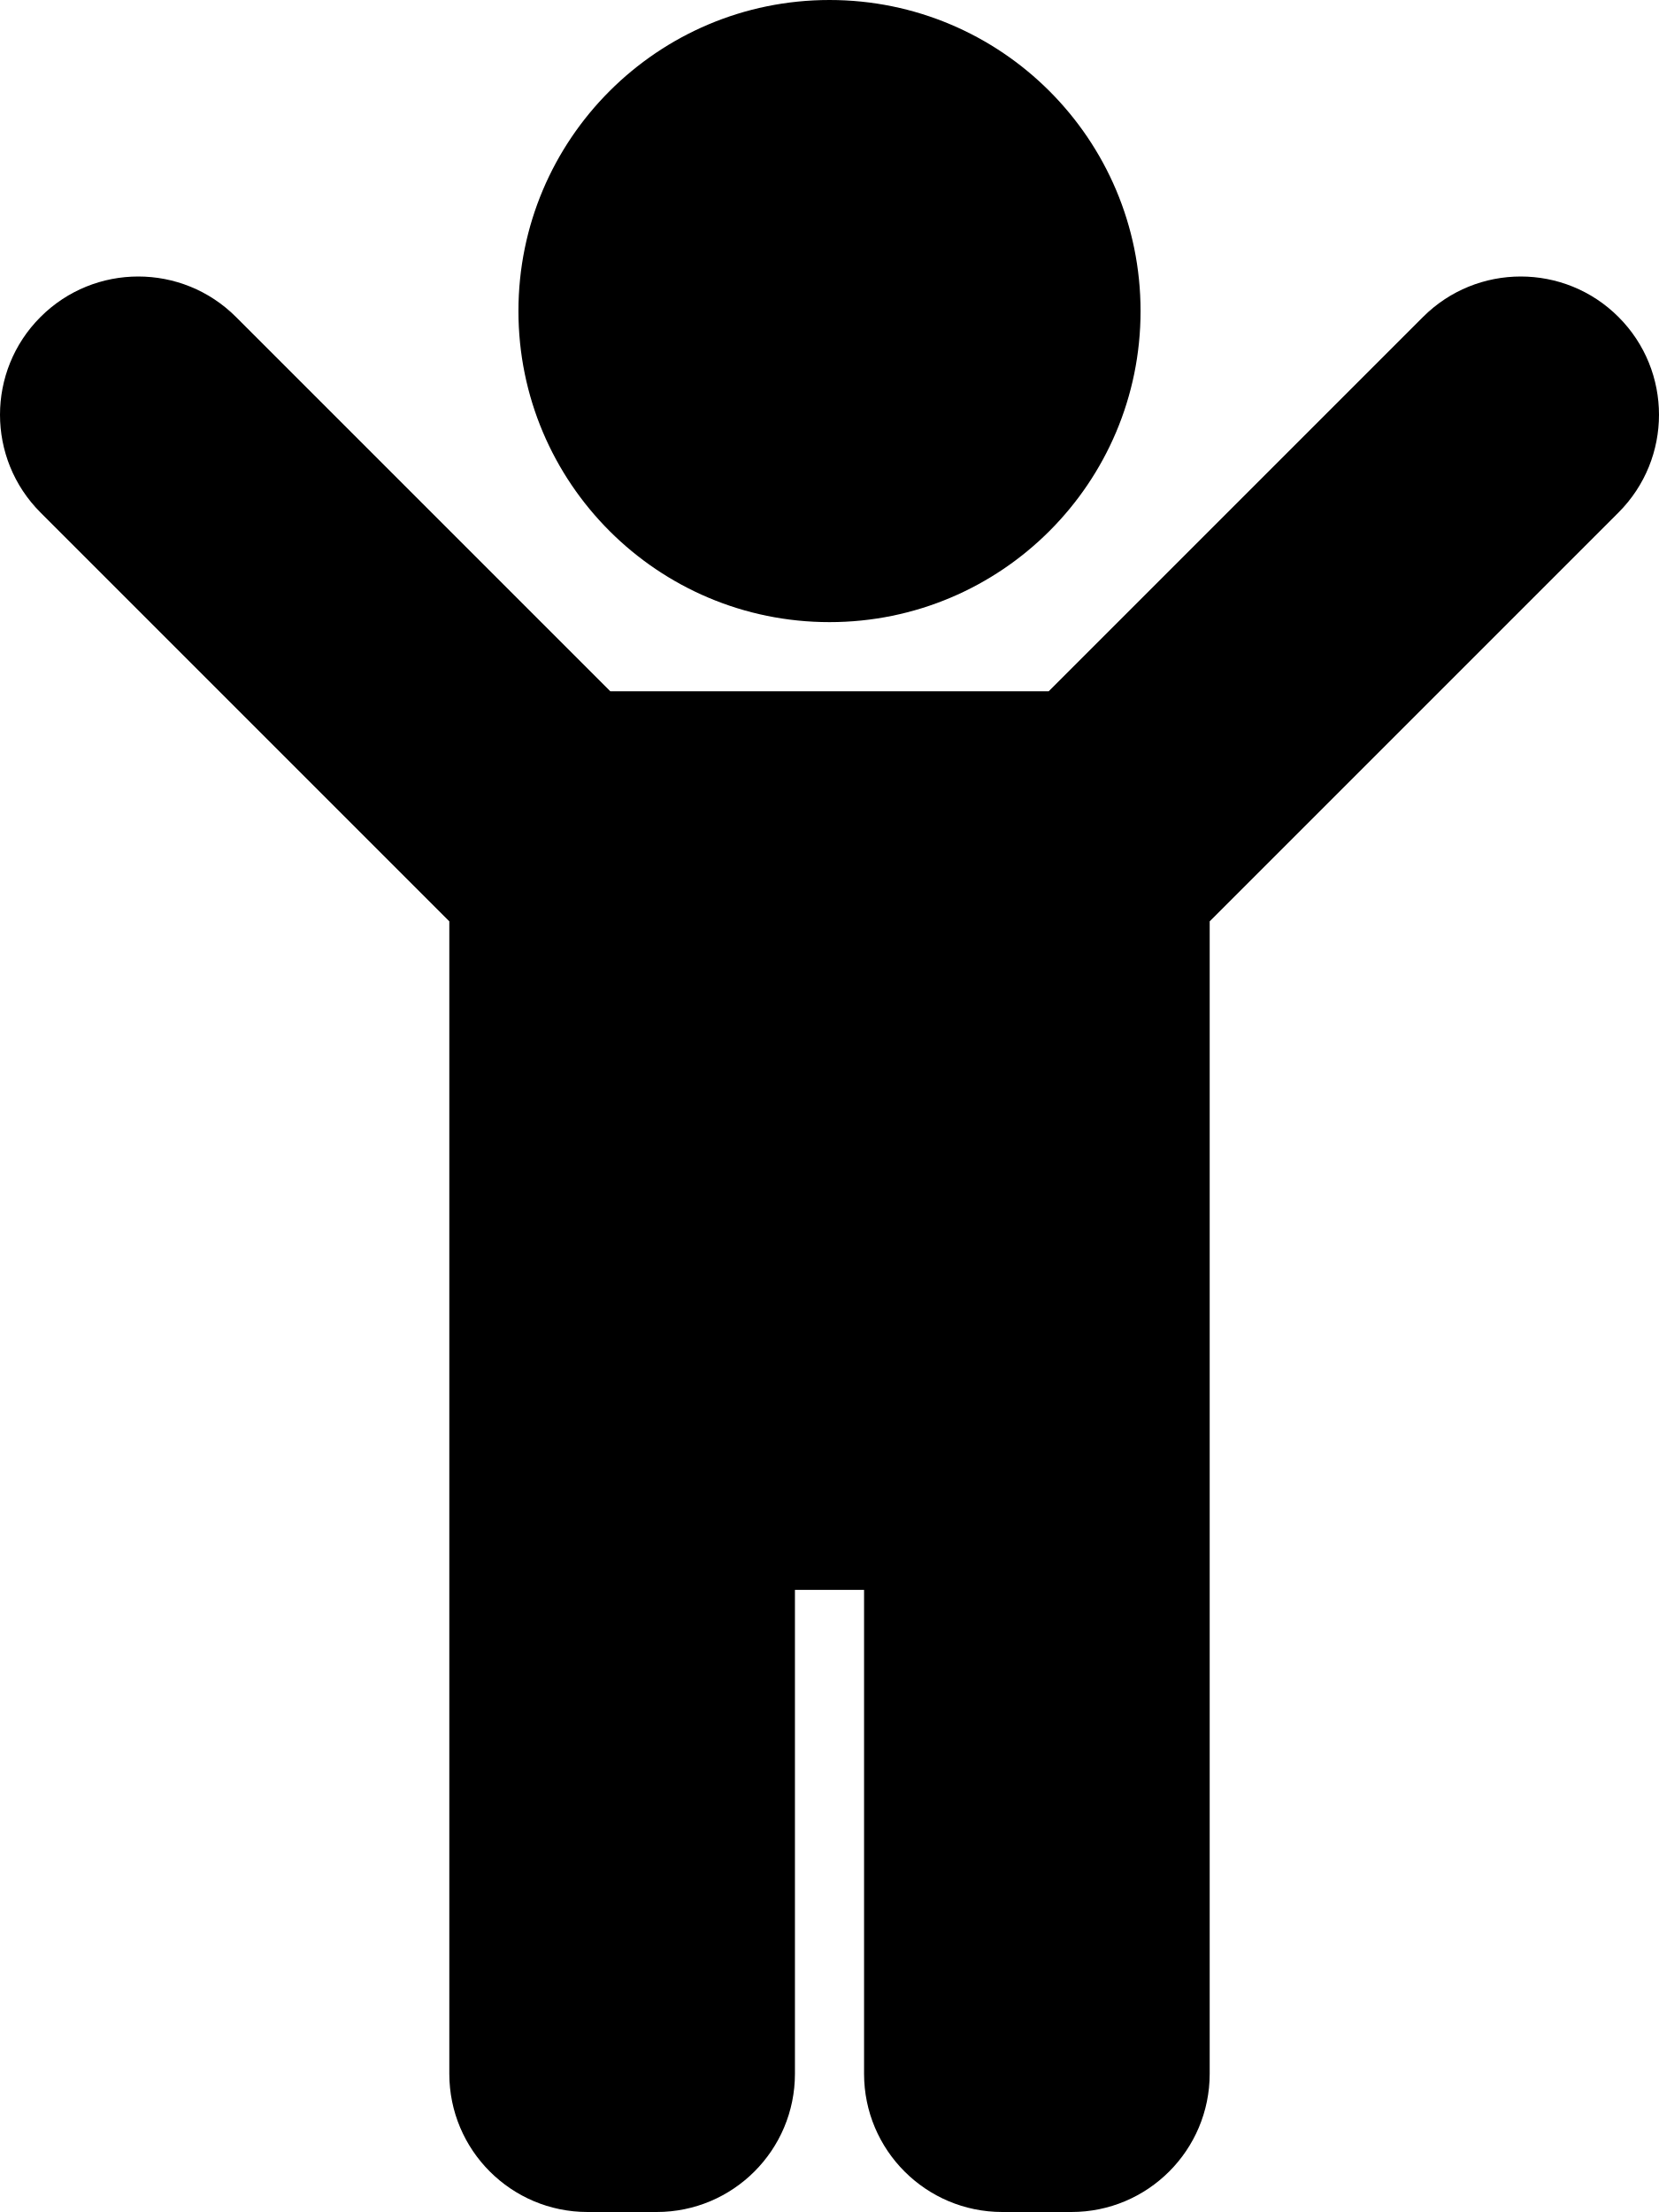
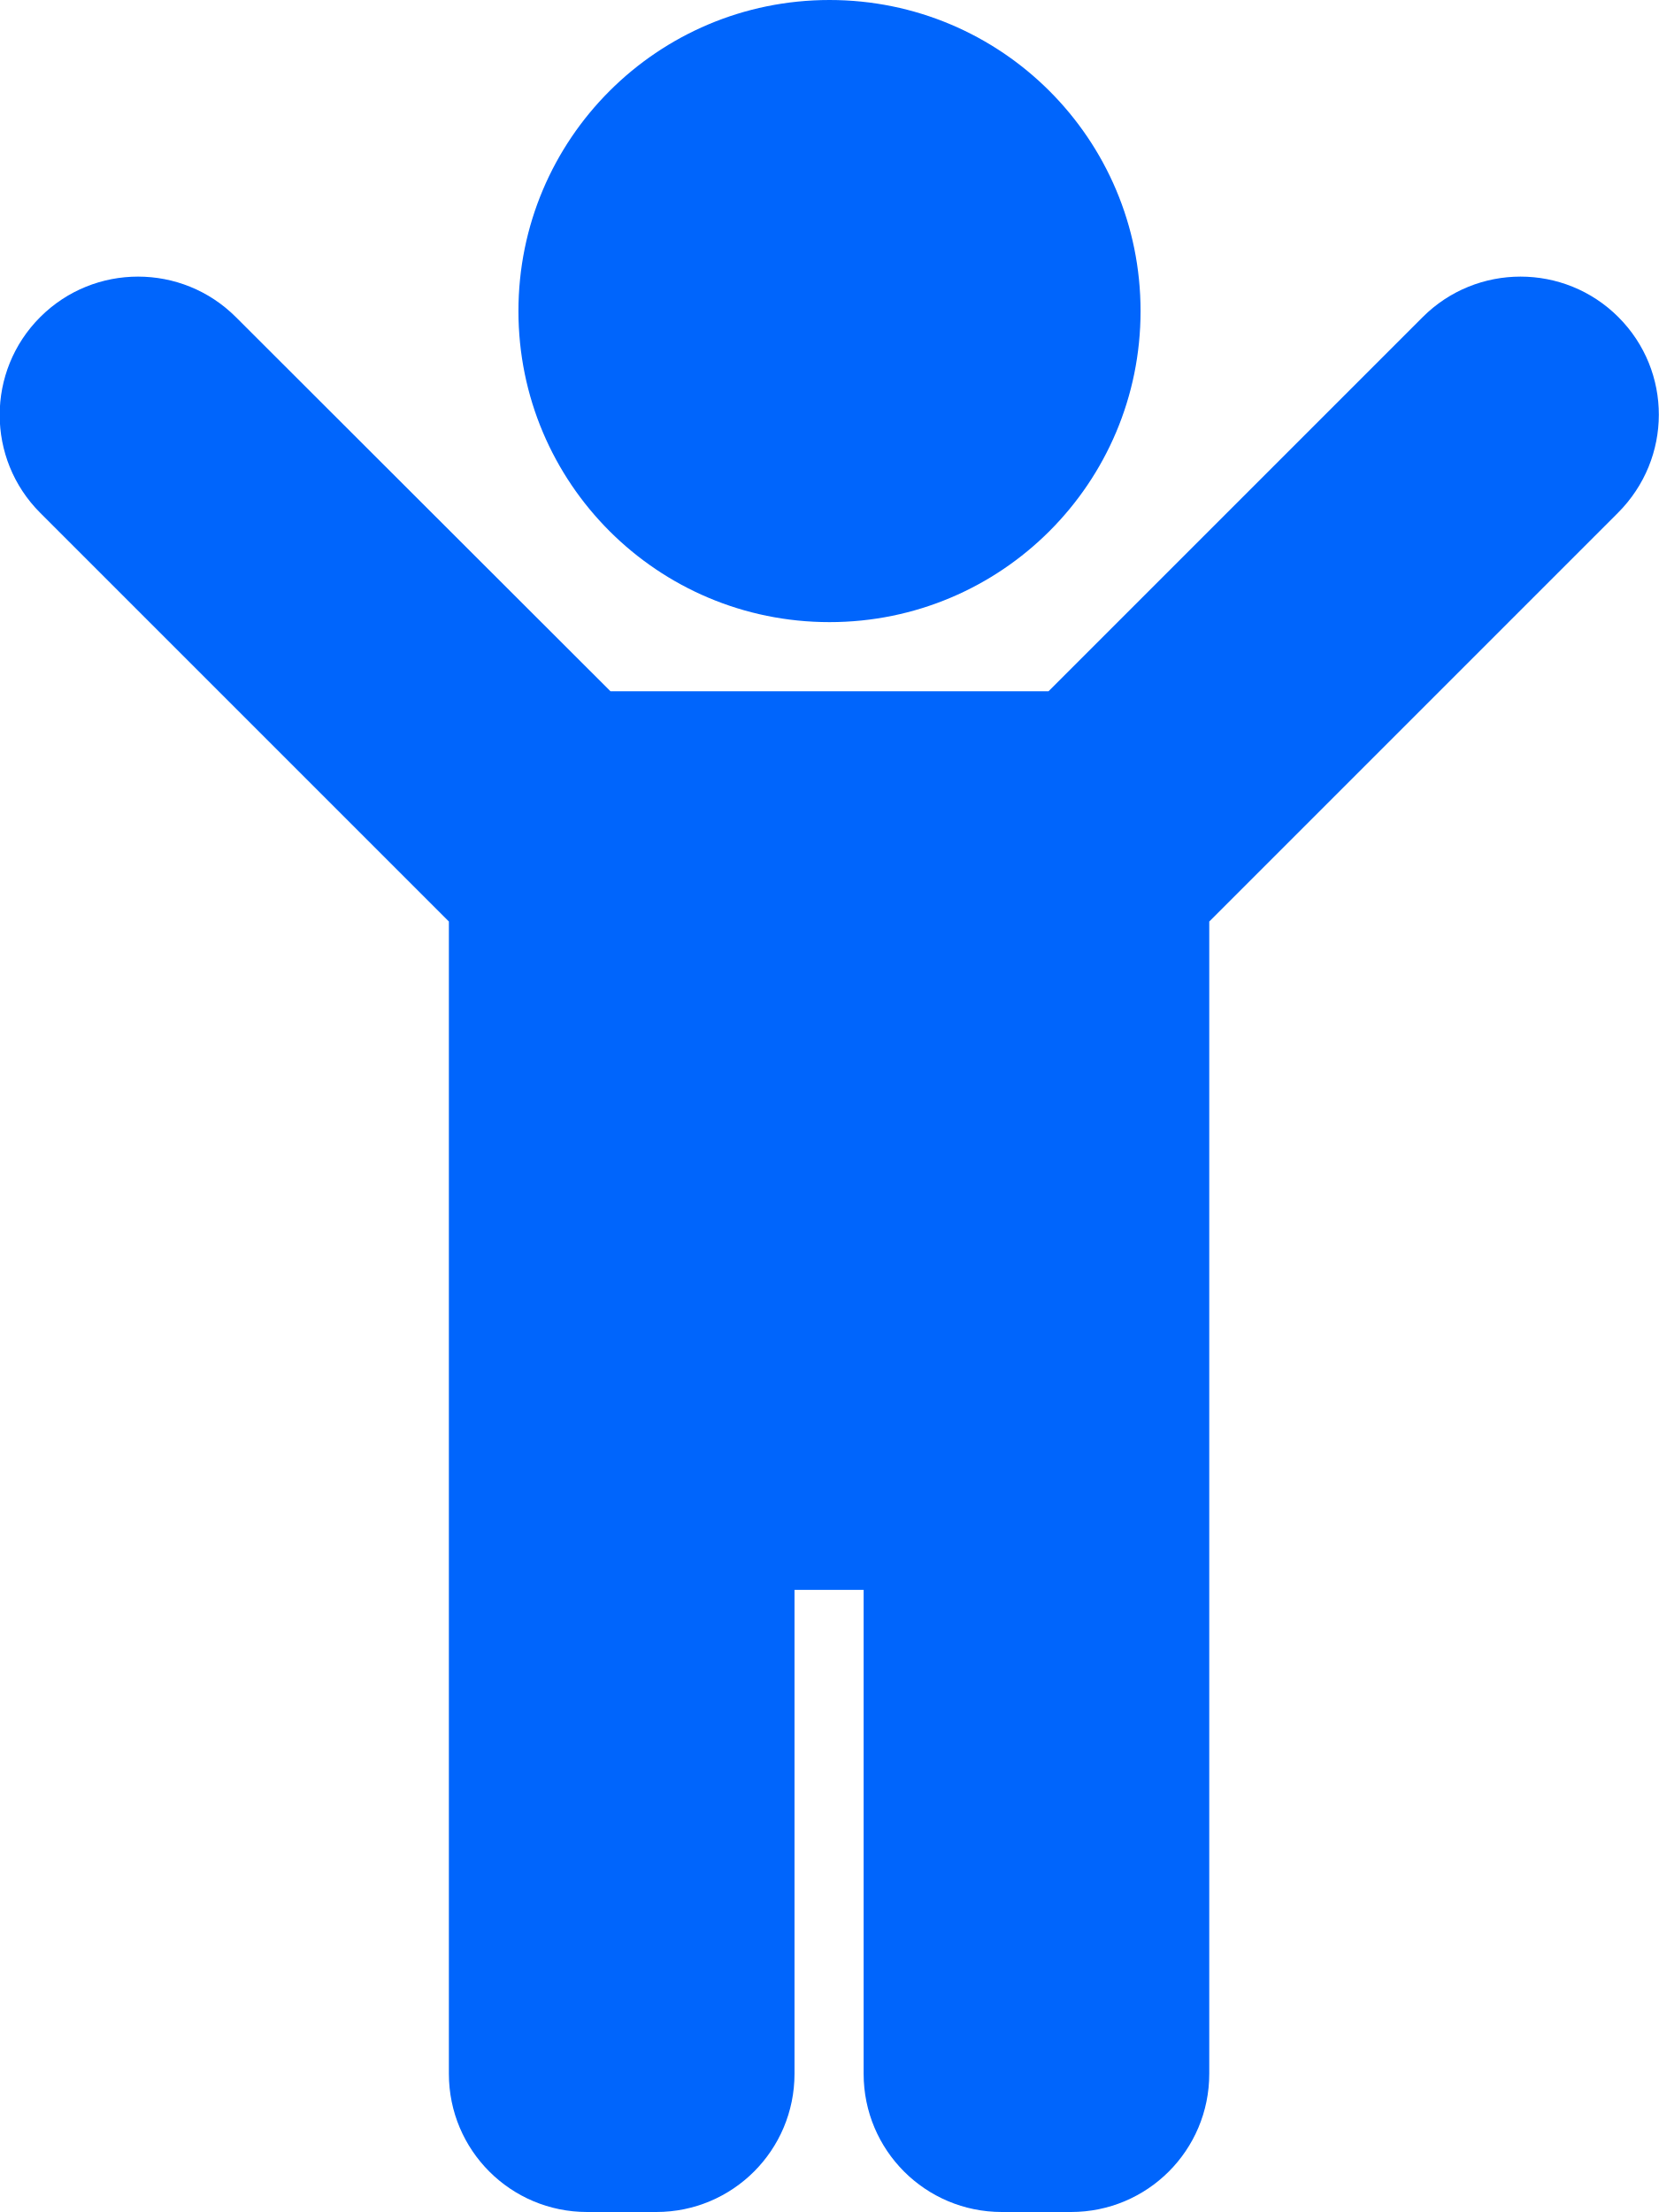
- <svg xmlns="http://www.w3.org/2000/svg" aria-hidden="true" focusable="false" data-prefix="fas" data-icon="child" class="svg-inline--fa fa-child fa-w-12" role="img" viewBox="0 0 384 512">
-   <path fill="currentColor" d="M120 72c0-39.765 32.235-72 72-72s72 32.235 72 72c0 39.764-32.235 72-72 72s-72-32.236-72-72zm254.627 1.373c-12.496-12.497-32.758-12.497-45.254 0L242.745 160H141.254L54.627 73.373c-12.496-12.497-32.758-12.497-45.254 0-12.497 12.497-12.497 32.758 0 45.255L104 213.254V480c0 17.673 14.327 32 32 32h16c17.673 0 32-14.327 32-32V368h16v112c0 17.673 14.327 32 32 32h16c17.673 0 32-14.327 32-32V213.254l94.627-94.627c12.497-12.497 12.497-32.757 0-45.254z" />
+ <svg xmlns="http://www.w3.org/2000/svg" version="1.1" id="Calque_1" focusable="false" x="0px" y="0px" viewBox="0 0 384 512" style="enable-background:new 0 0 384 512;" xml:space="preserve">
+   <style type="text/css">
+ 	.st0{fill:#0065FC;}
+ </style>
+   <path class="st0" d="M120,72c0-39.8,32.2-72,72-72s72,32.2,72,72c0,39.8-32.2,72-72,72S120,111.8,120,72z M374.6,73.4  c-12.5-12.5-32.8-12.5-45.3,0L242.7,160H141.3L54.6,73.4c-12.5-12.5-32.8-12.5-45.3,0c-12.5,12.5-12.5,32.8,0,45.3l94.6,94.6V480  c0,17.7,14.3,32,32,32h16c17.7,0,32-14.3,32-32V368h16v112c0,17.7,14.3,32,32,32h16c17.7,0,32-14.3,32-32V213.3l94.6-94.6  C387.1,106.1,387.1,85.9,374.6,73.4z" />
</svg>
